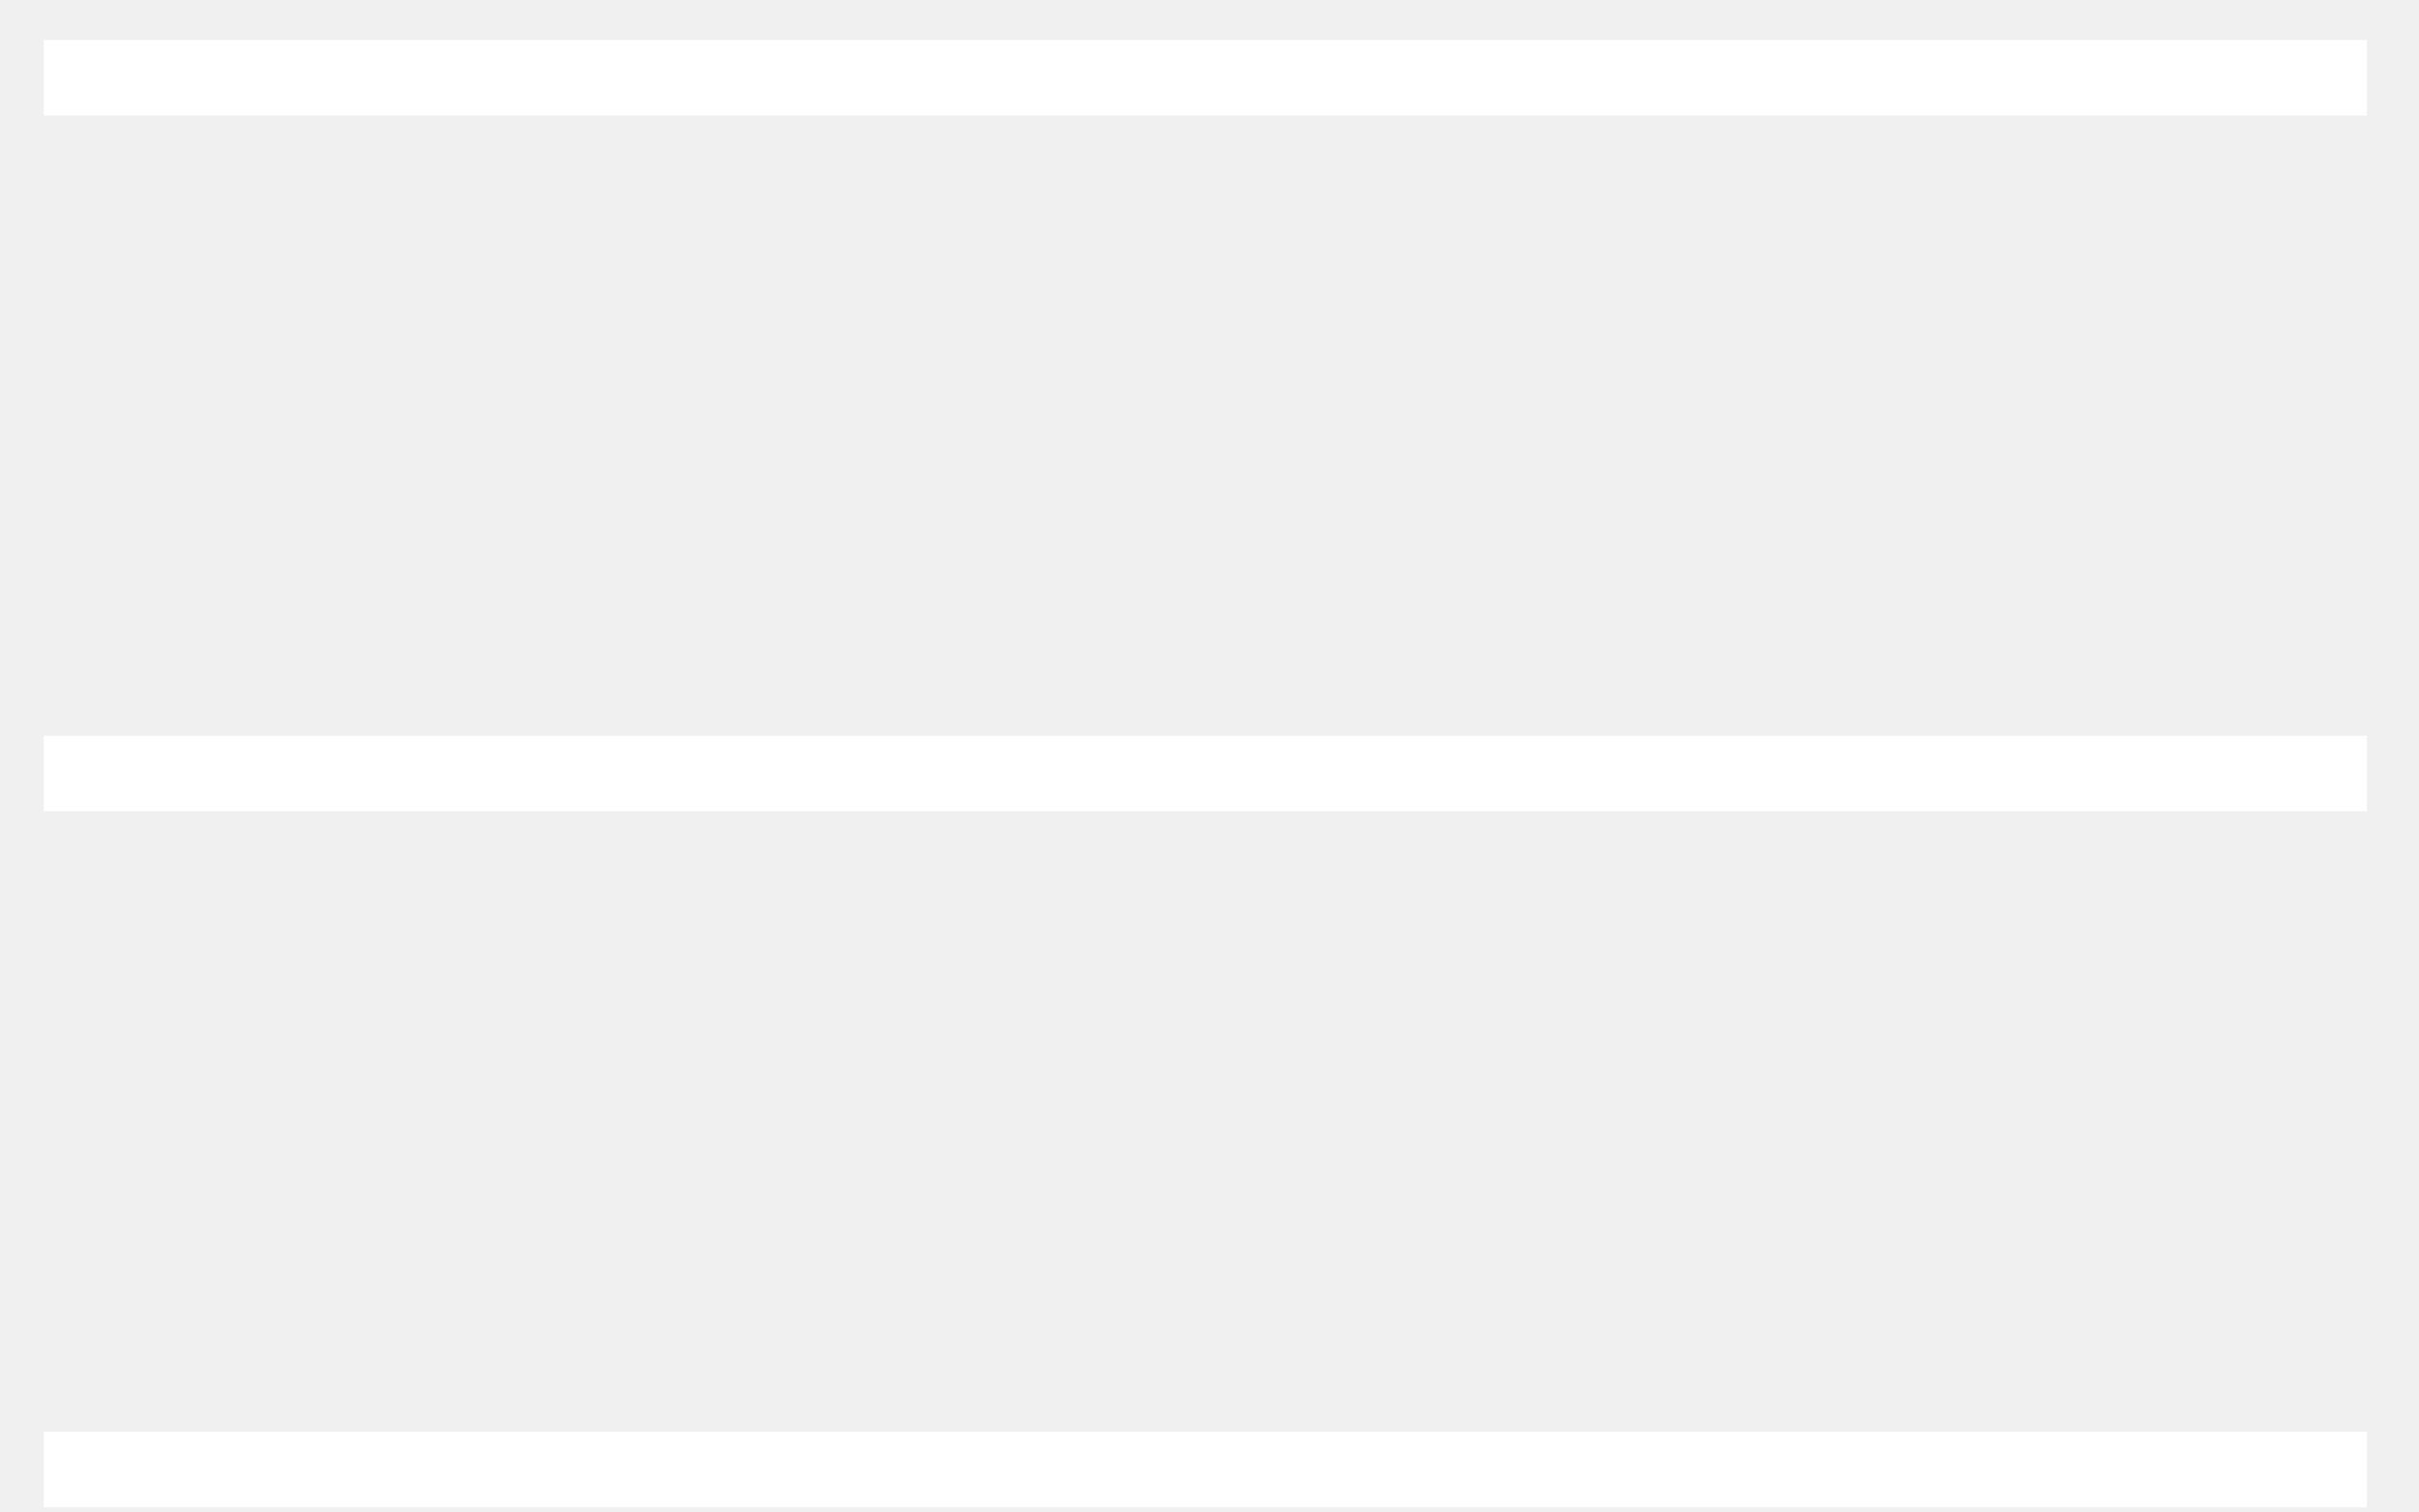
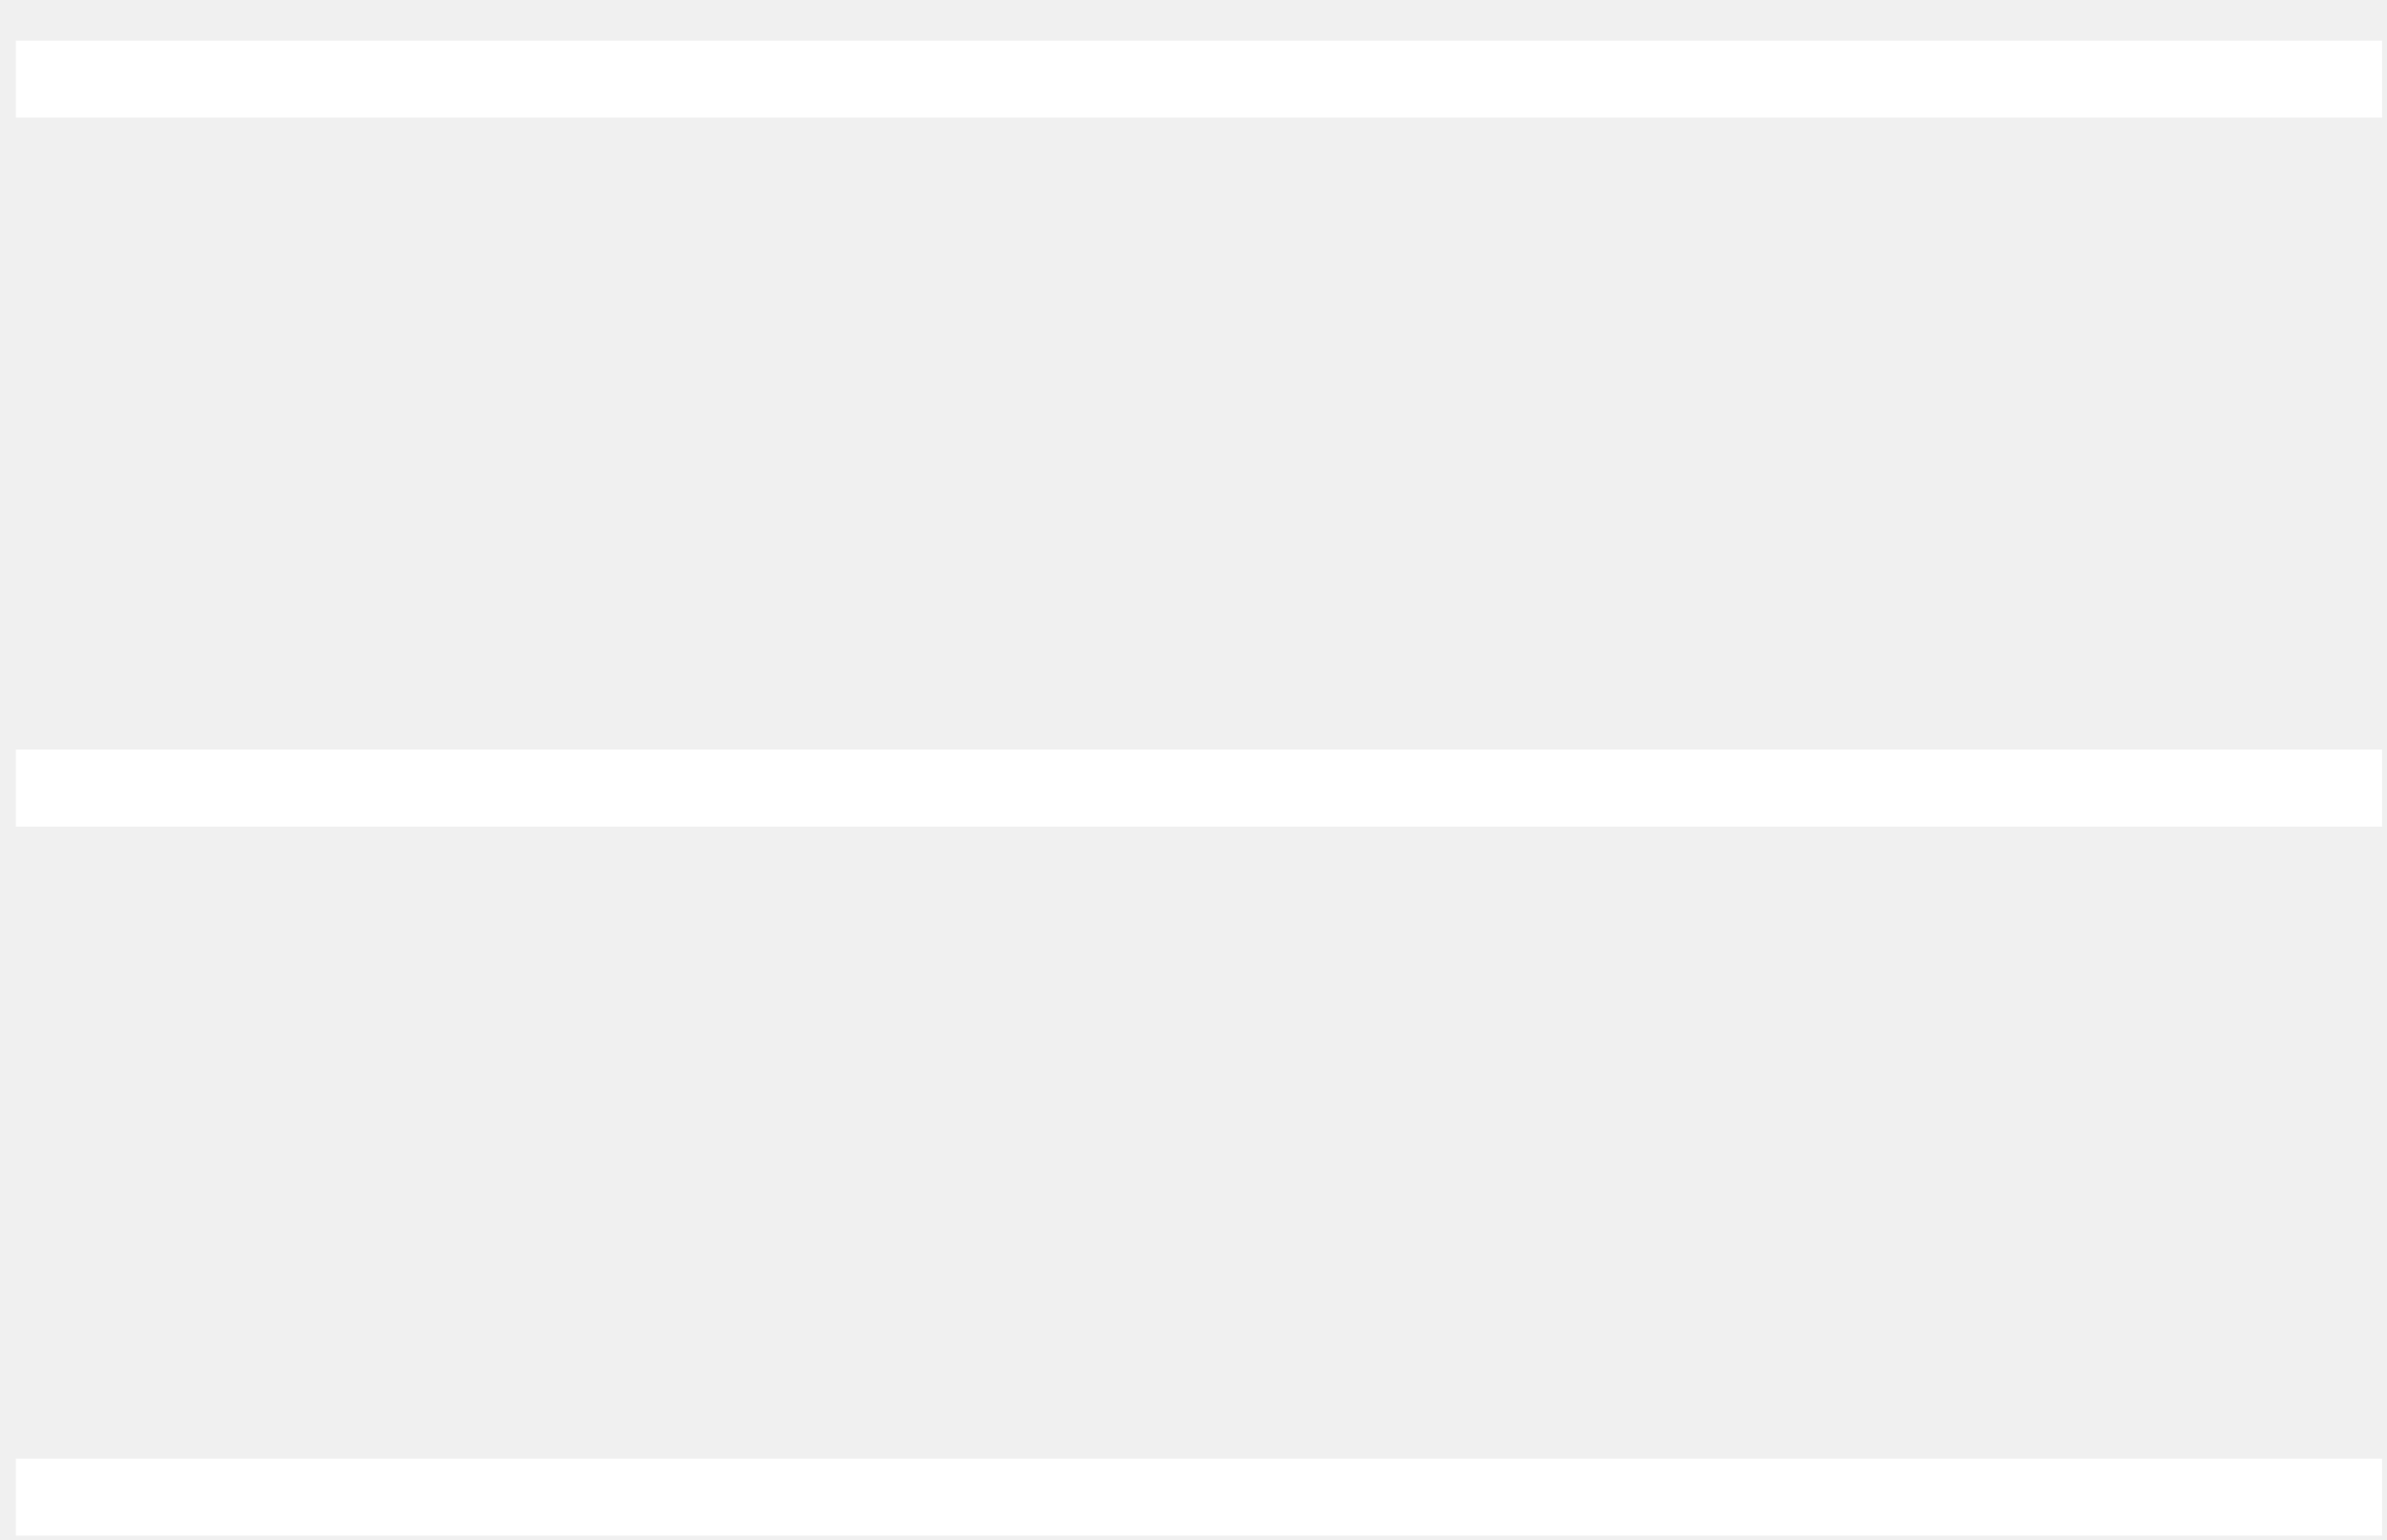
- <svg xmlns="http://www.w3.org/2000/svg" width="32px" height="20px" viewBox="0 0 32 20" version="1.1">
+ <svg xmlns="http://www.w3.org/2000/svg" width="31px" height="20px" viewBox="0 0 31 20" version="1.1">
  <defs />
  <g id="Page-1" stroke="none" stroke-width="1" fill="none" fill-rule="evenodd">
-     <g id="parent_home" transform="translate(-17, -23)" stroke="#FFFFFF">
-       <g id="menu_button" transform="translate(17, 23)">
+     <g id="parent_menu" transform="translate(-292, -23)" stroke="#FFFFFF">
+       <g id="menu_button" transform="translate(291.6266, 23)">
        <path d="M0.579,1.028 L31.31,1.028" id="Path-37" />
        <path d="M0.579,10.236 L31.31,10.236" id="Path-37" />
        <path d="M0.579,19.444 L31.31,19.444" id="Path-37" />
      </g>
    </g>
  </g>
</svg>
